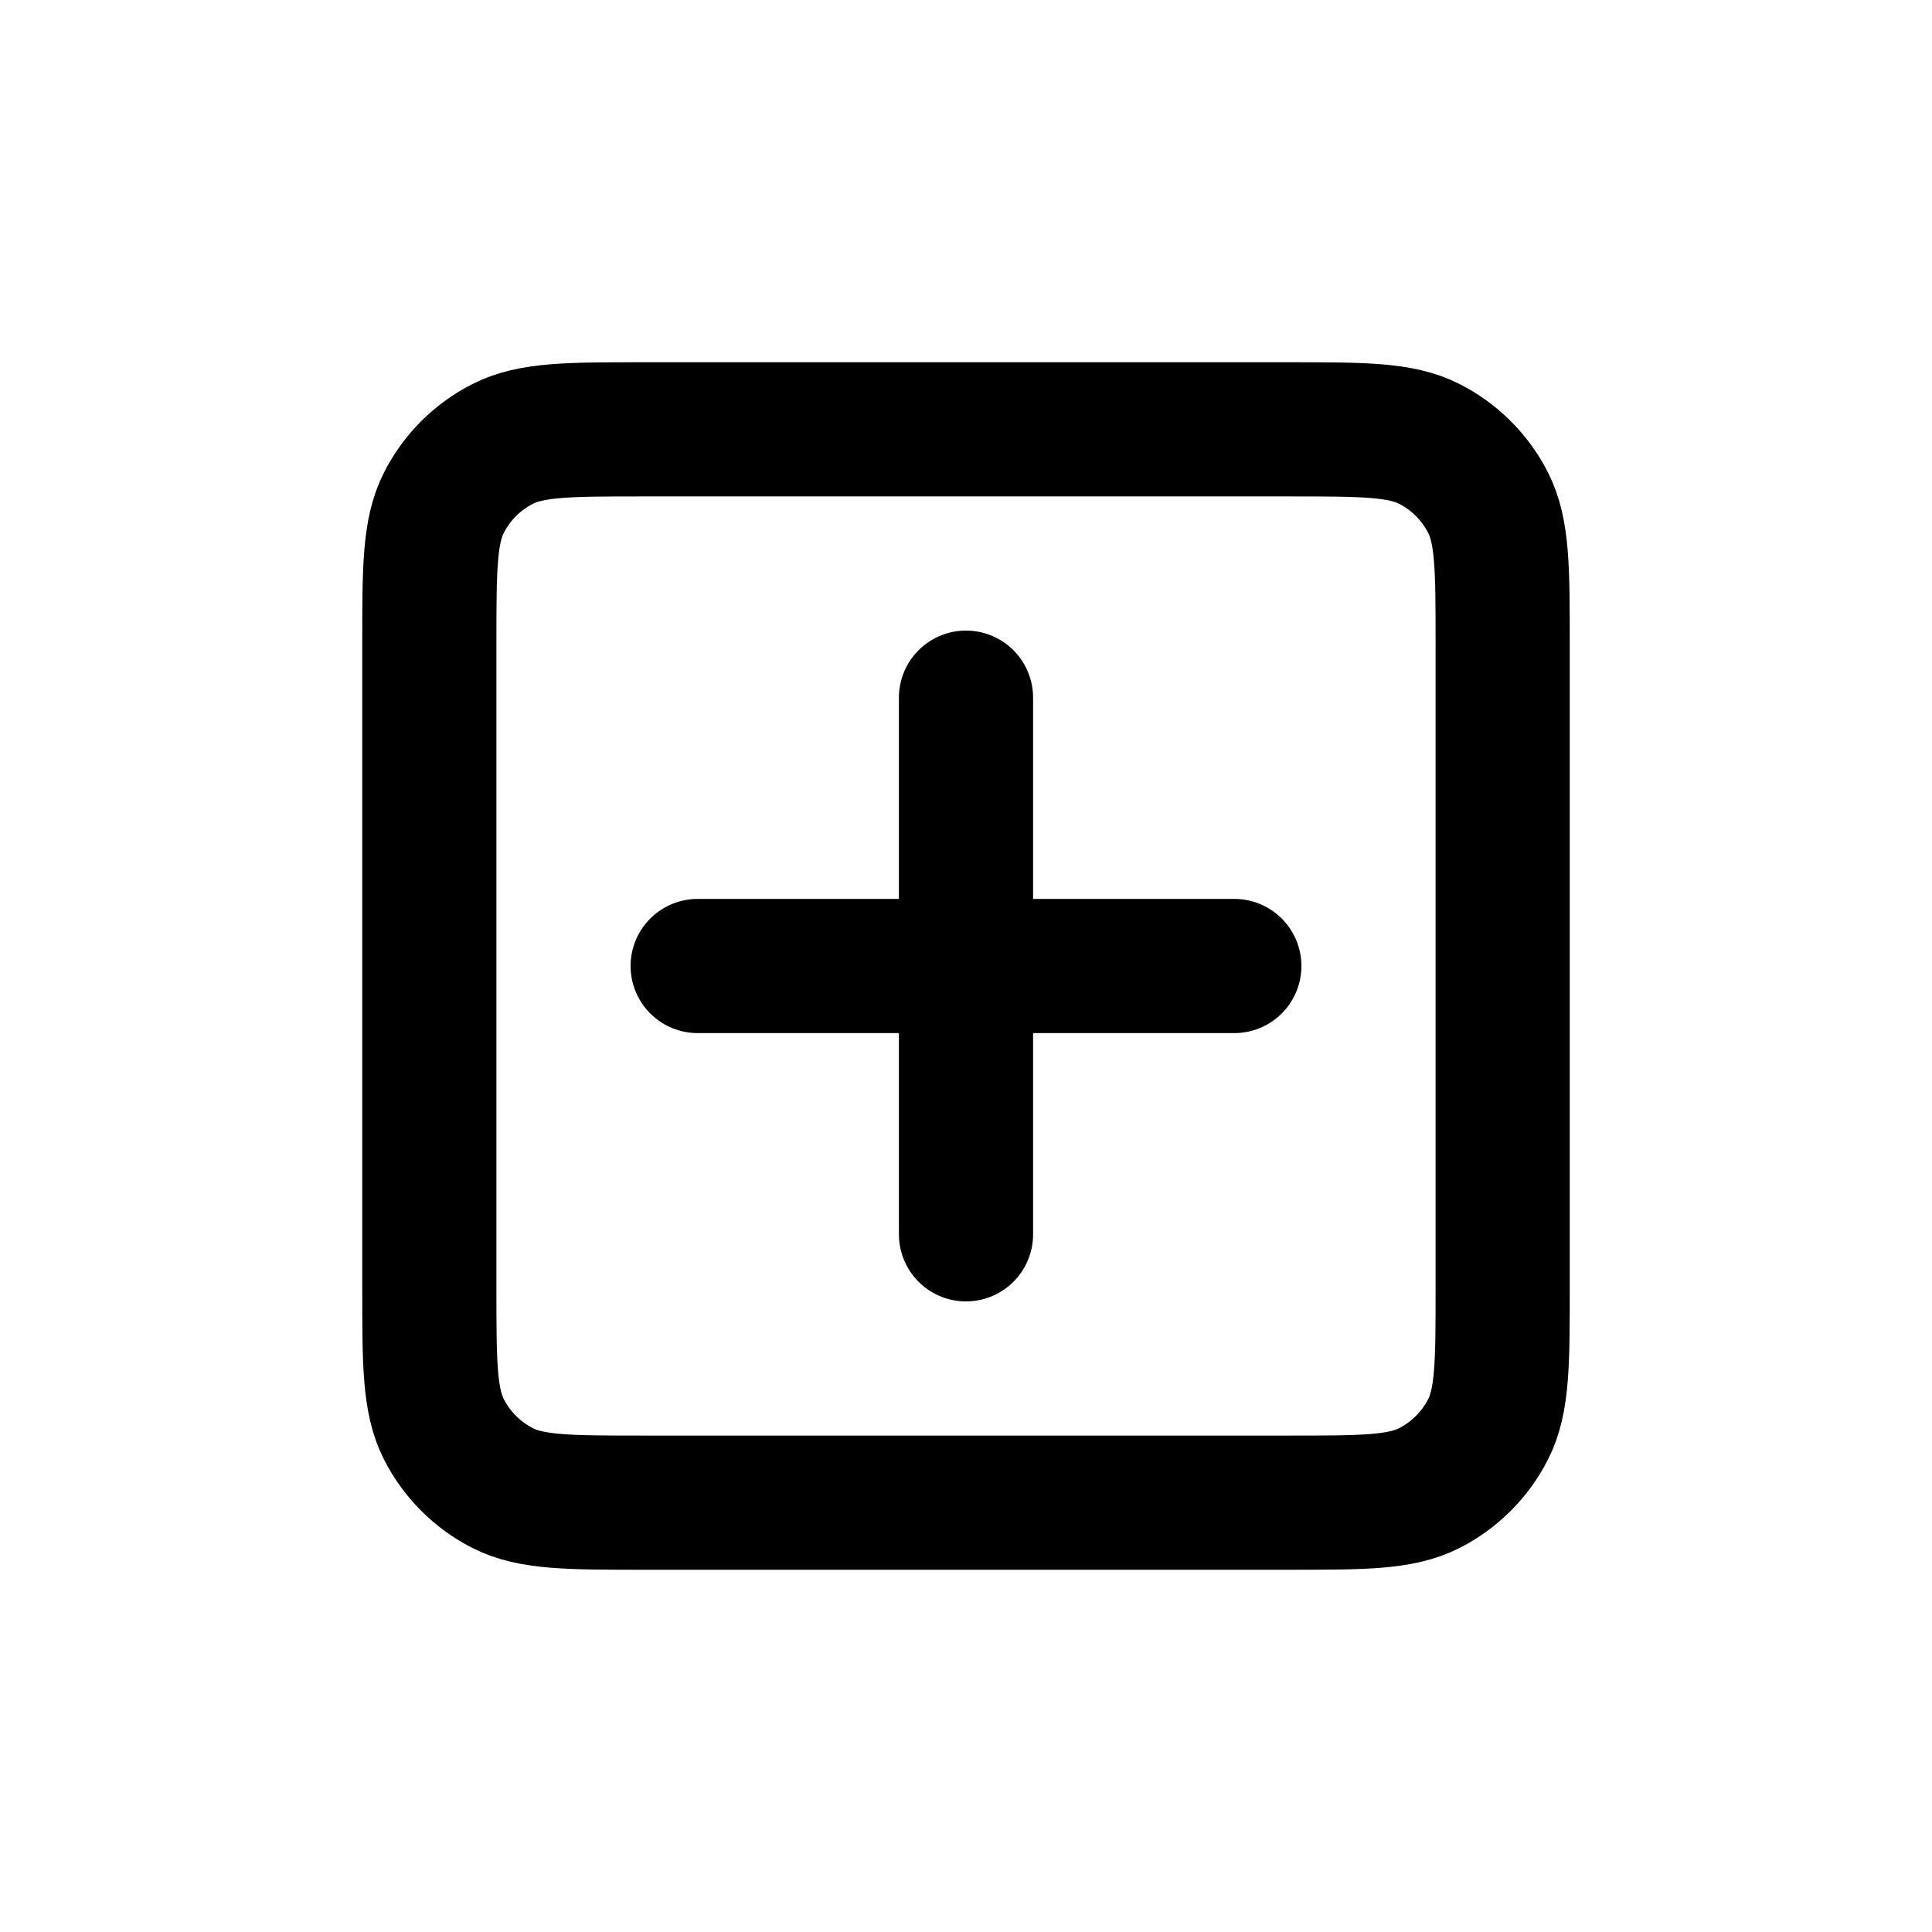
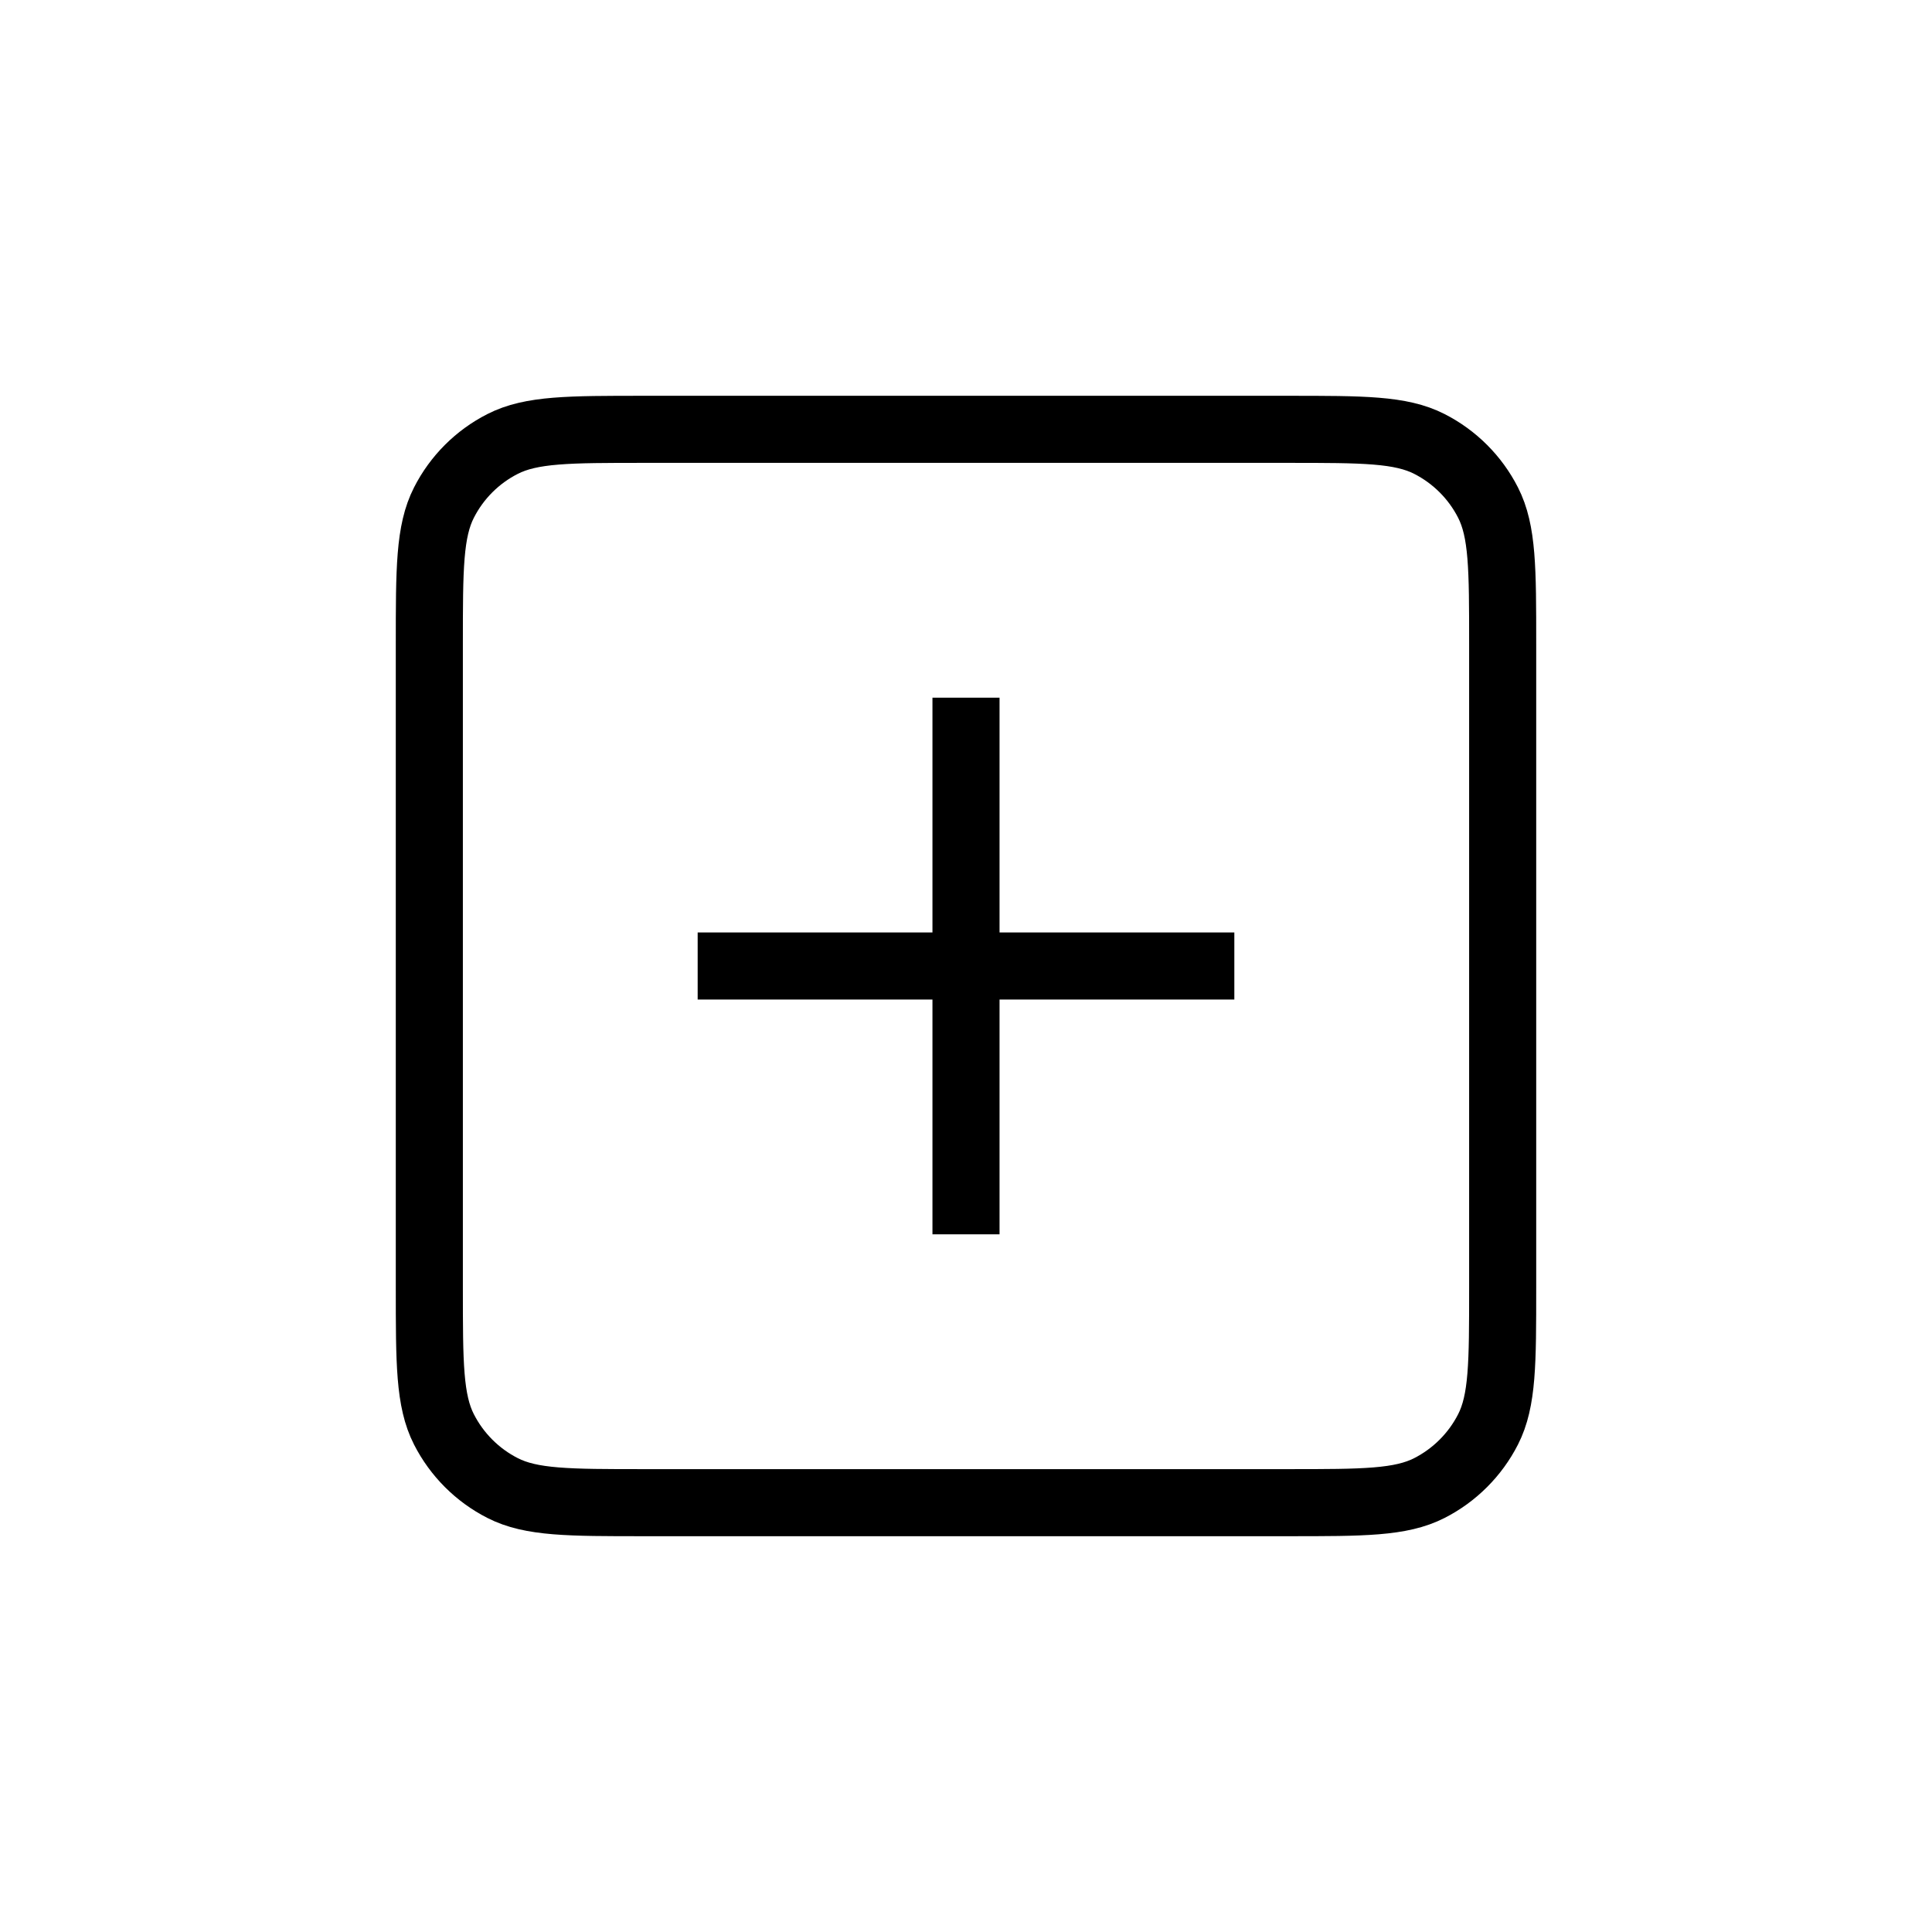
<svg xmlns="http://www.w3.org/2000/svg" width="104px" height="104px" viewBox="-2.4 -2.4 28.80 28.80" fill="none" transform="rotate(0)">
-   <g id="SVGRepo_bgCarrier" stroke-width="0" />
-   <g id="SVGRepo_tracerCarrier" stroke-linecap="round" stroke-linejoin="round" />
+   <g id="SVGRepo_bgCarrier" strokeWidth="0" />
+   <g id="SVGRepo_tracerCarrier" strokeLinecap="round" strokeLinejoin="round" />
  <g id="SVGRepo_iconCarrier">
    <g id="Edit / Add_Plus_Square">
-       <path id="Vector" d="M8 12H12M12 12H16M12 12V16M12 12V8M4 16.8V7.2C4 6.08 4 5.52 4.218 5.092C4.41 4.715 4.715 4.41 5.092 4.218C5.52 4 6.08 4 7.2 4H16.8C17.92 4 18.48 4 18.908 4.218C19.284 4.41 19.59 4.715 19.782 5.092C20 5.52 20 6.08 20 7.2V16.8C20 17.92 20 18.48 19.782 18.908C19.59 19.284 19.284 19.59 18.908 19.782C18.48 20 17.922 20 16.804 20H7.197C6.079 20 5.519 20 5.092 19.782C4.715 19.59 4.41 19.284 4.218 18.908C4 18.48 4 17.92 4 16.8Z" stroke="#000000" stroke-width="2" stroke-linecap="round" stroke-linejoin="round" />
+       <path id="Vector" d="M8 12H12M12 12H16M12 12V16M12 12V8M4 16.8V7.2C4 6.08 4 5.52 4.218 5.092C4.41 4.715 4.715 4.41 5.092 4.218C5.52 4 6.08 4 7.2 4H16.8C17.92 4 18.48 4 18.908 4.218C19.284 4.41 19.59 4.715 19.782 5.092C20 5.52 20 6.08 20 7.2V16.8C20 17.92 20 18.48 19.782 18.908C19.59 19.284 19.284 19.59 18.908 19.782C18.48 20 17.922 20 16.804 20H7.197C6.079 20 5.519 20 5.092 19.782C4.715 19.59 4.41 19.284 4.218 18.908C4 18.48 4 17.92 4 16.8Z" stroke="#000000" strokeWidth="2" strokeLinecap="round" strokeLinejoin="round" />
    </g>
  </g>
</svg>
